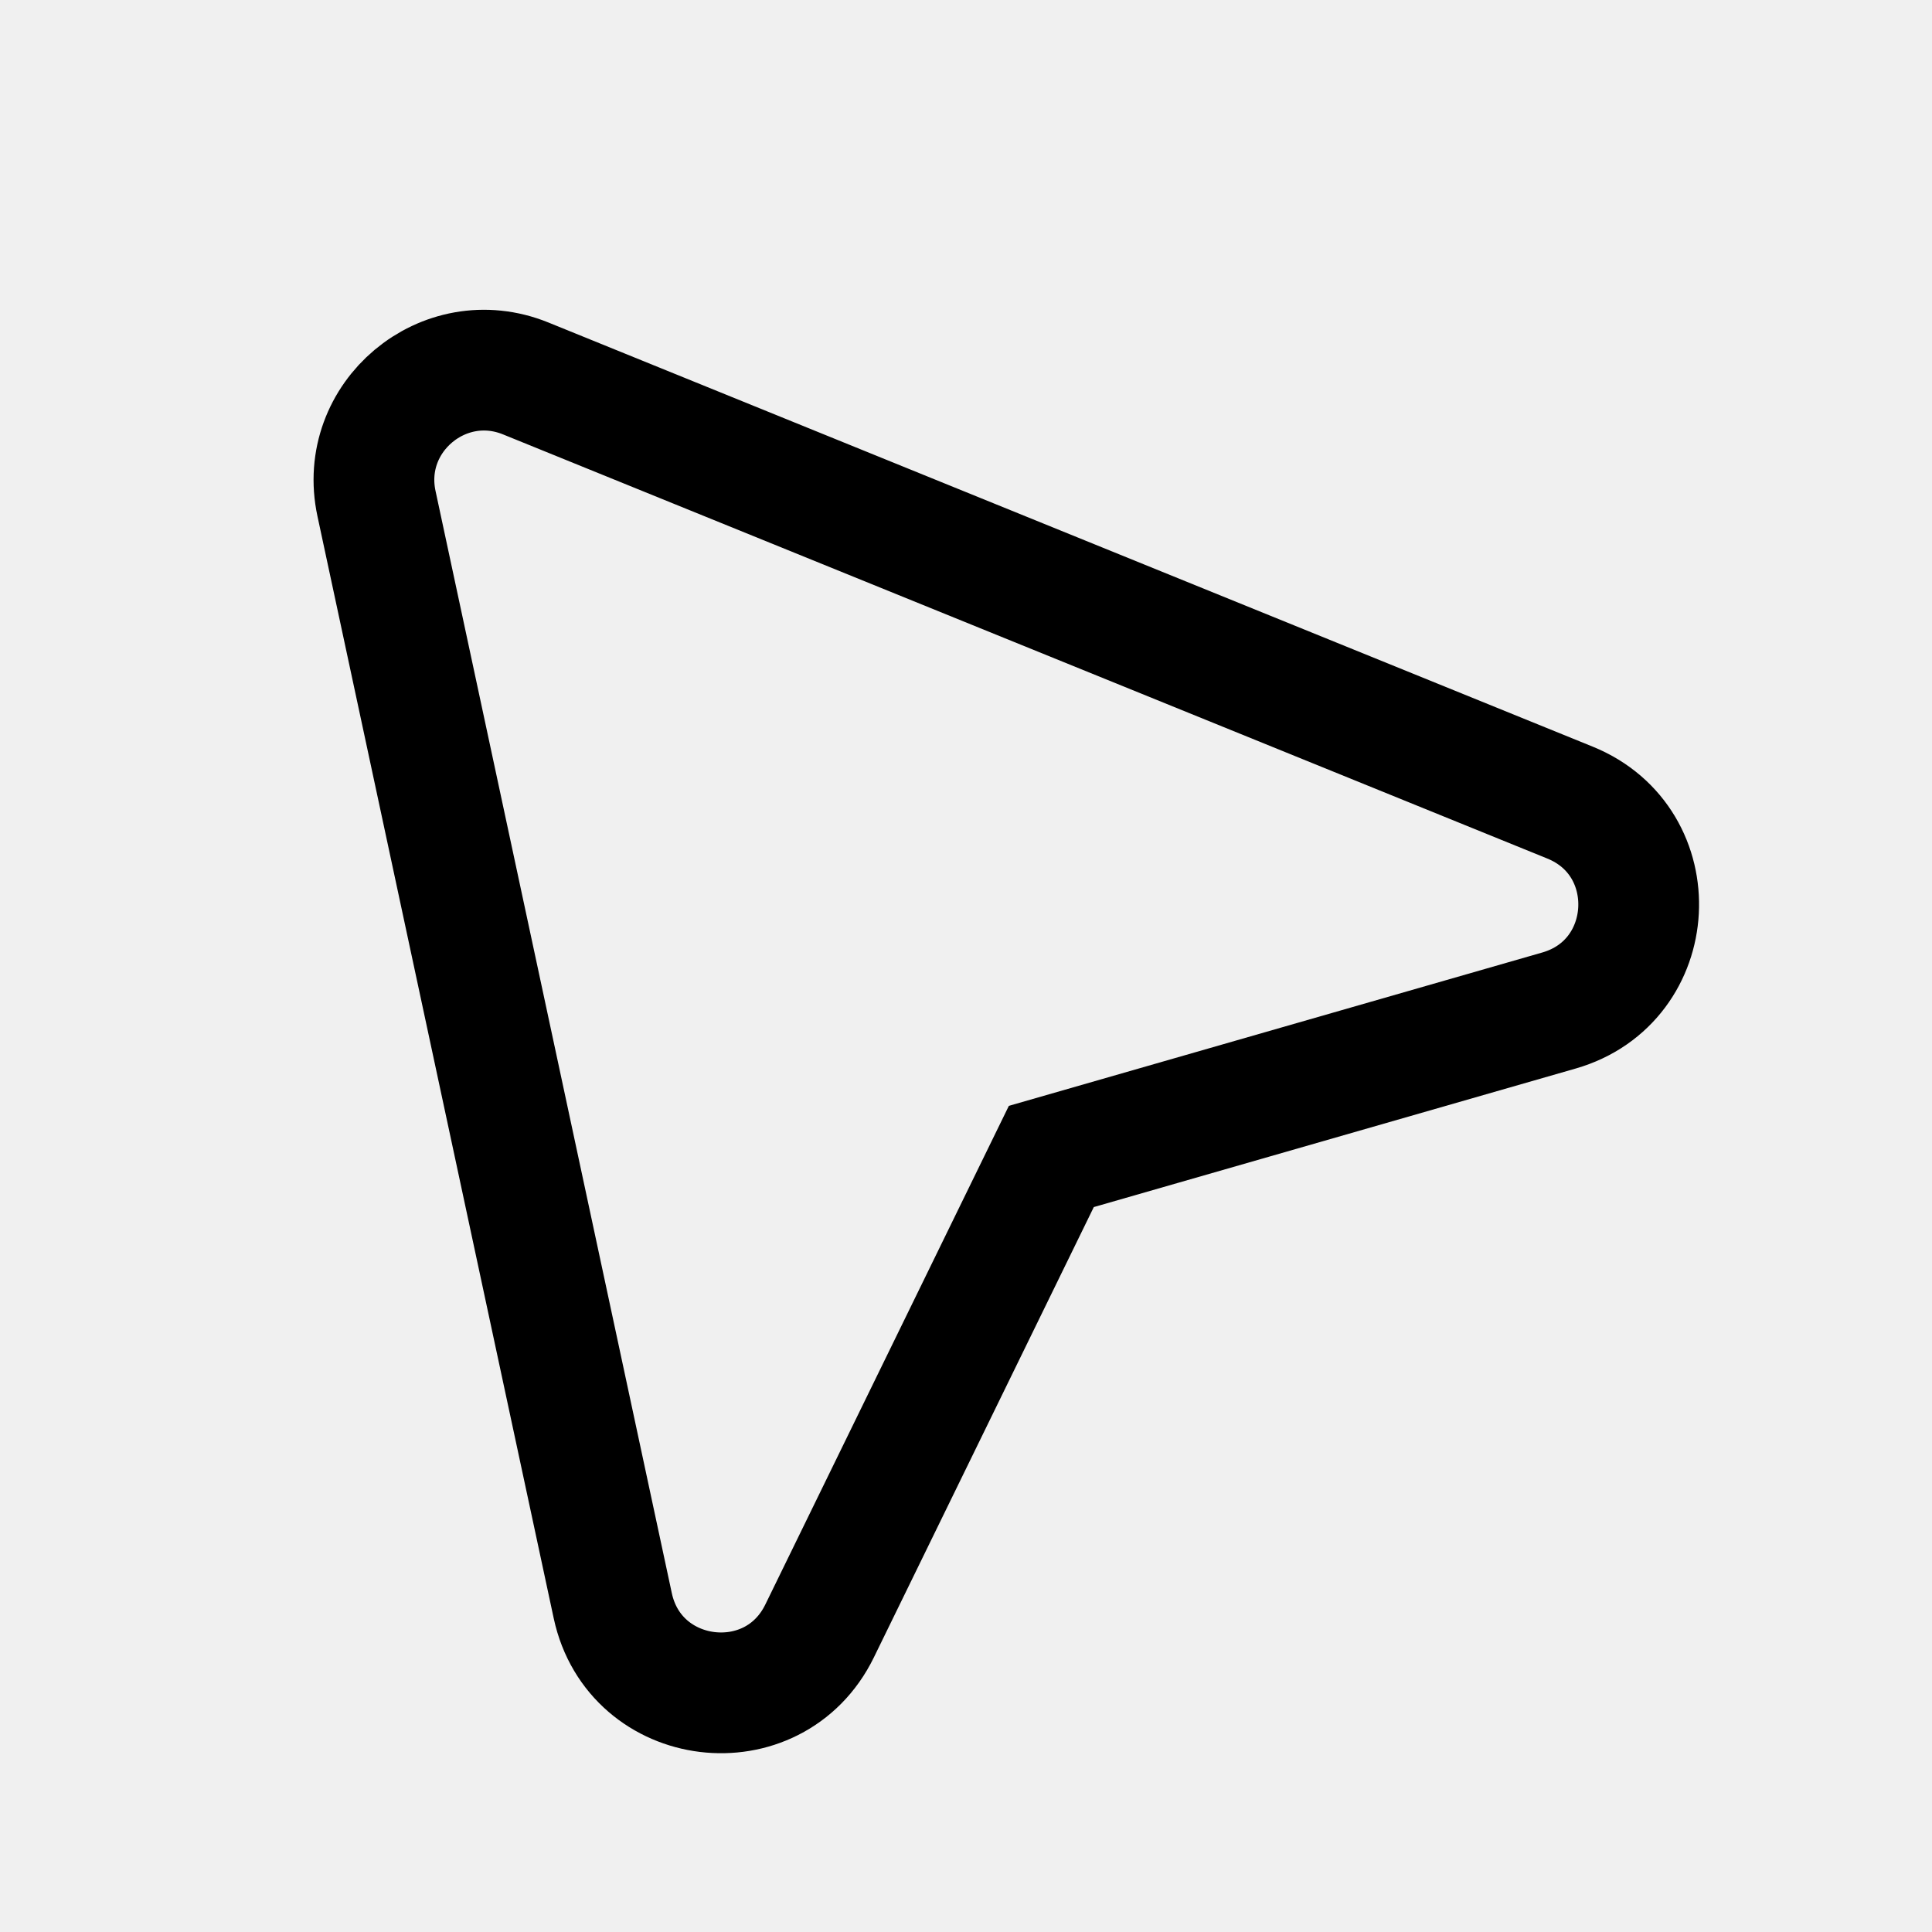
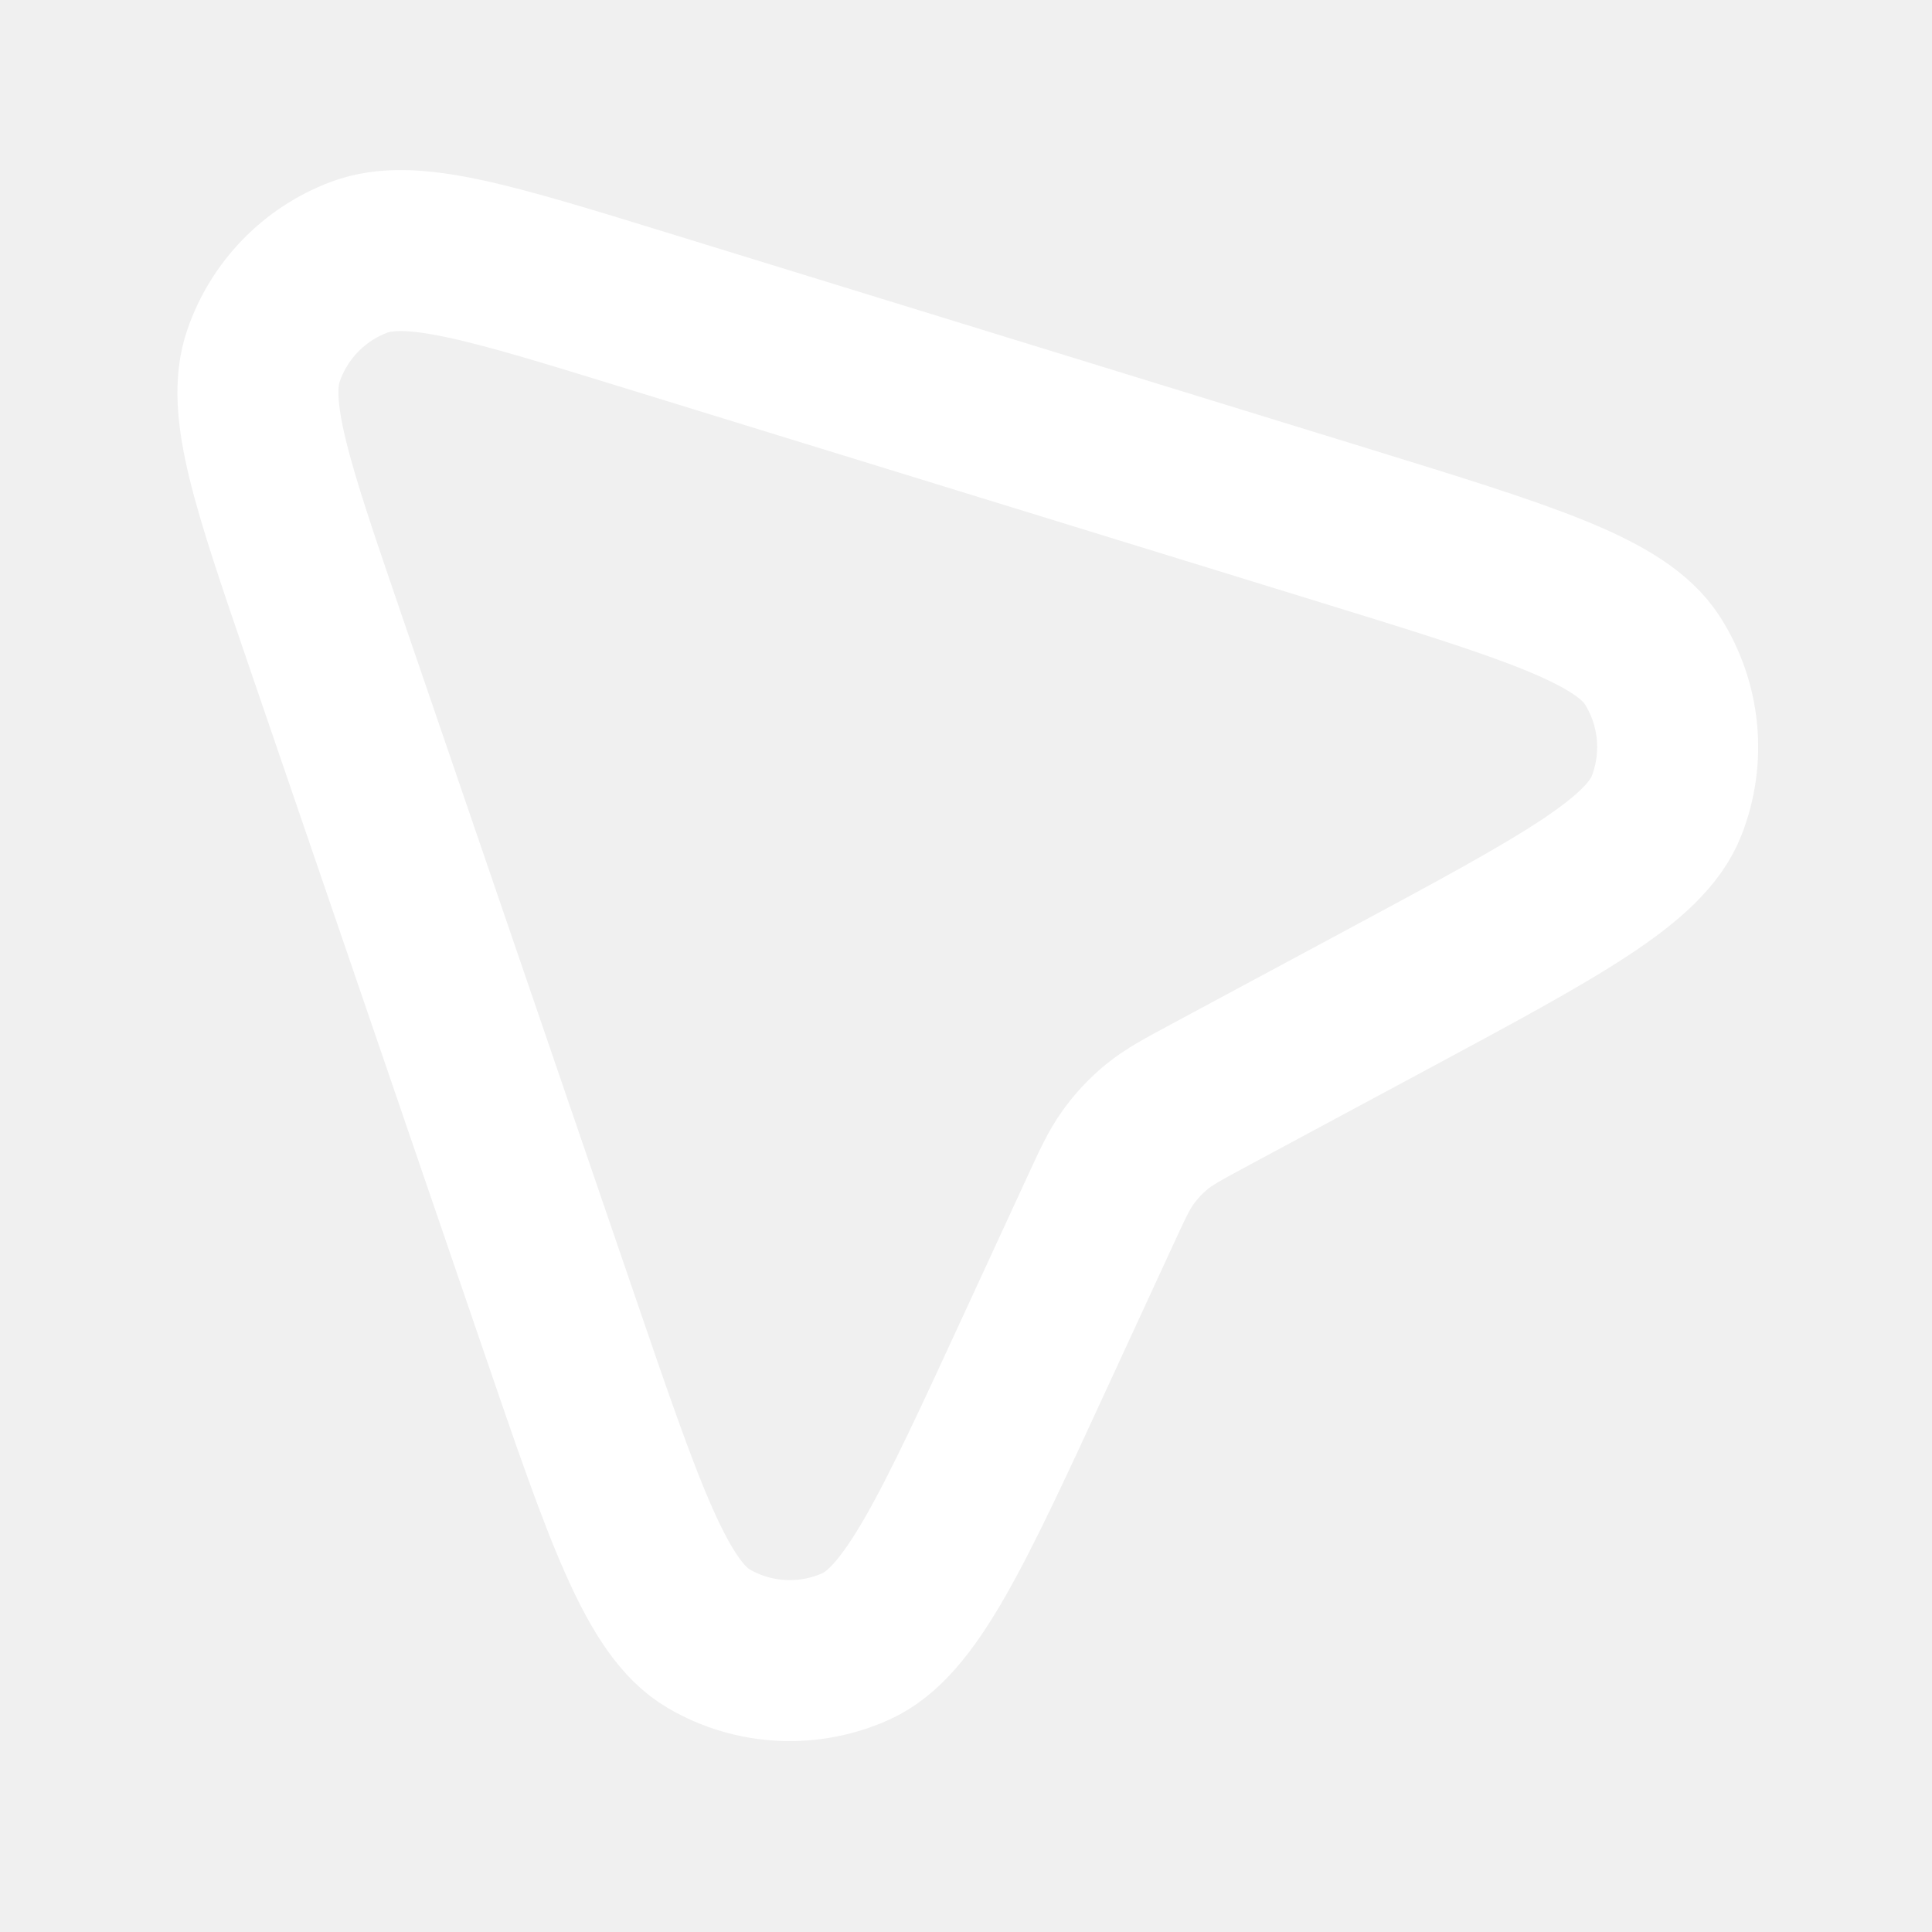
- <svg xmlns="http://www.w3.org/2000/svg" width="800px" height="800px" viewBox="0 0 24 24" fill="none">
-   <path fill-rule="evenodd" clip-rule="evenodd" d="M19.503 9.97C20.707 10.459 20.615 12.194 19.366 12.553L13.06 14.366L10.181 20.261C9.61 21.429 7.885 21.218 7.612 19.947L4.677 6.256C4.446 5.182 5.512 4.288 6.53 4.701L19.503 9.97Z" stroke="#000000" stroke-width="1.5" />
+ <svg xmlns="http://www.w3.org/2000/svg" width="800px" height="800px" viewBox="0 0 24 24" fill="none" stroke="#000000">
+   <g id="SVGRepo_bgCarrier" stroke-width="0" />
+   <g id="SVGRepo_tracerCarrier" stroke-linecap="round" stroke-linejoin="round" />
+   <g id="SVGRepo_iconCarrier">
+     <path d="M17.261 12.401C19.377 11.263 20.436 10.694 20.703 10.008C20.936 9.414 20.87 8.744 20.528 8.206C20.132 7.586 18.984 7.232 16.687 6.524L8.006 3.85C6.068 3.253 5.099 2.955 4.458 3.197C3.901 3.407 3.466 3.856 3.273 4.42C3.051 5.068 3.38 6.027 4.037 7.945L6.948 16.443C7.756 18.802 8.161 19.982 8.805 20.357C9.364 20.683 10.046 20.717 10.635 20.451C11.315 20.143 11.837 19.011 12.881 16.745L13.653 15.072C13.819 14.711 13.902 14.531 14.016 14.374C14.117 14.234 14.235 14.108 14.369 13.998C14.519 13.875 14.694 13.781 15.043 13.593L17.261 12.401Z" stroke="#ffffff" stroke-width="2" stroke-linecap="round" stroke-linejoin="round" />
+   </g>
</svg>
